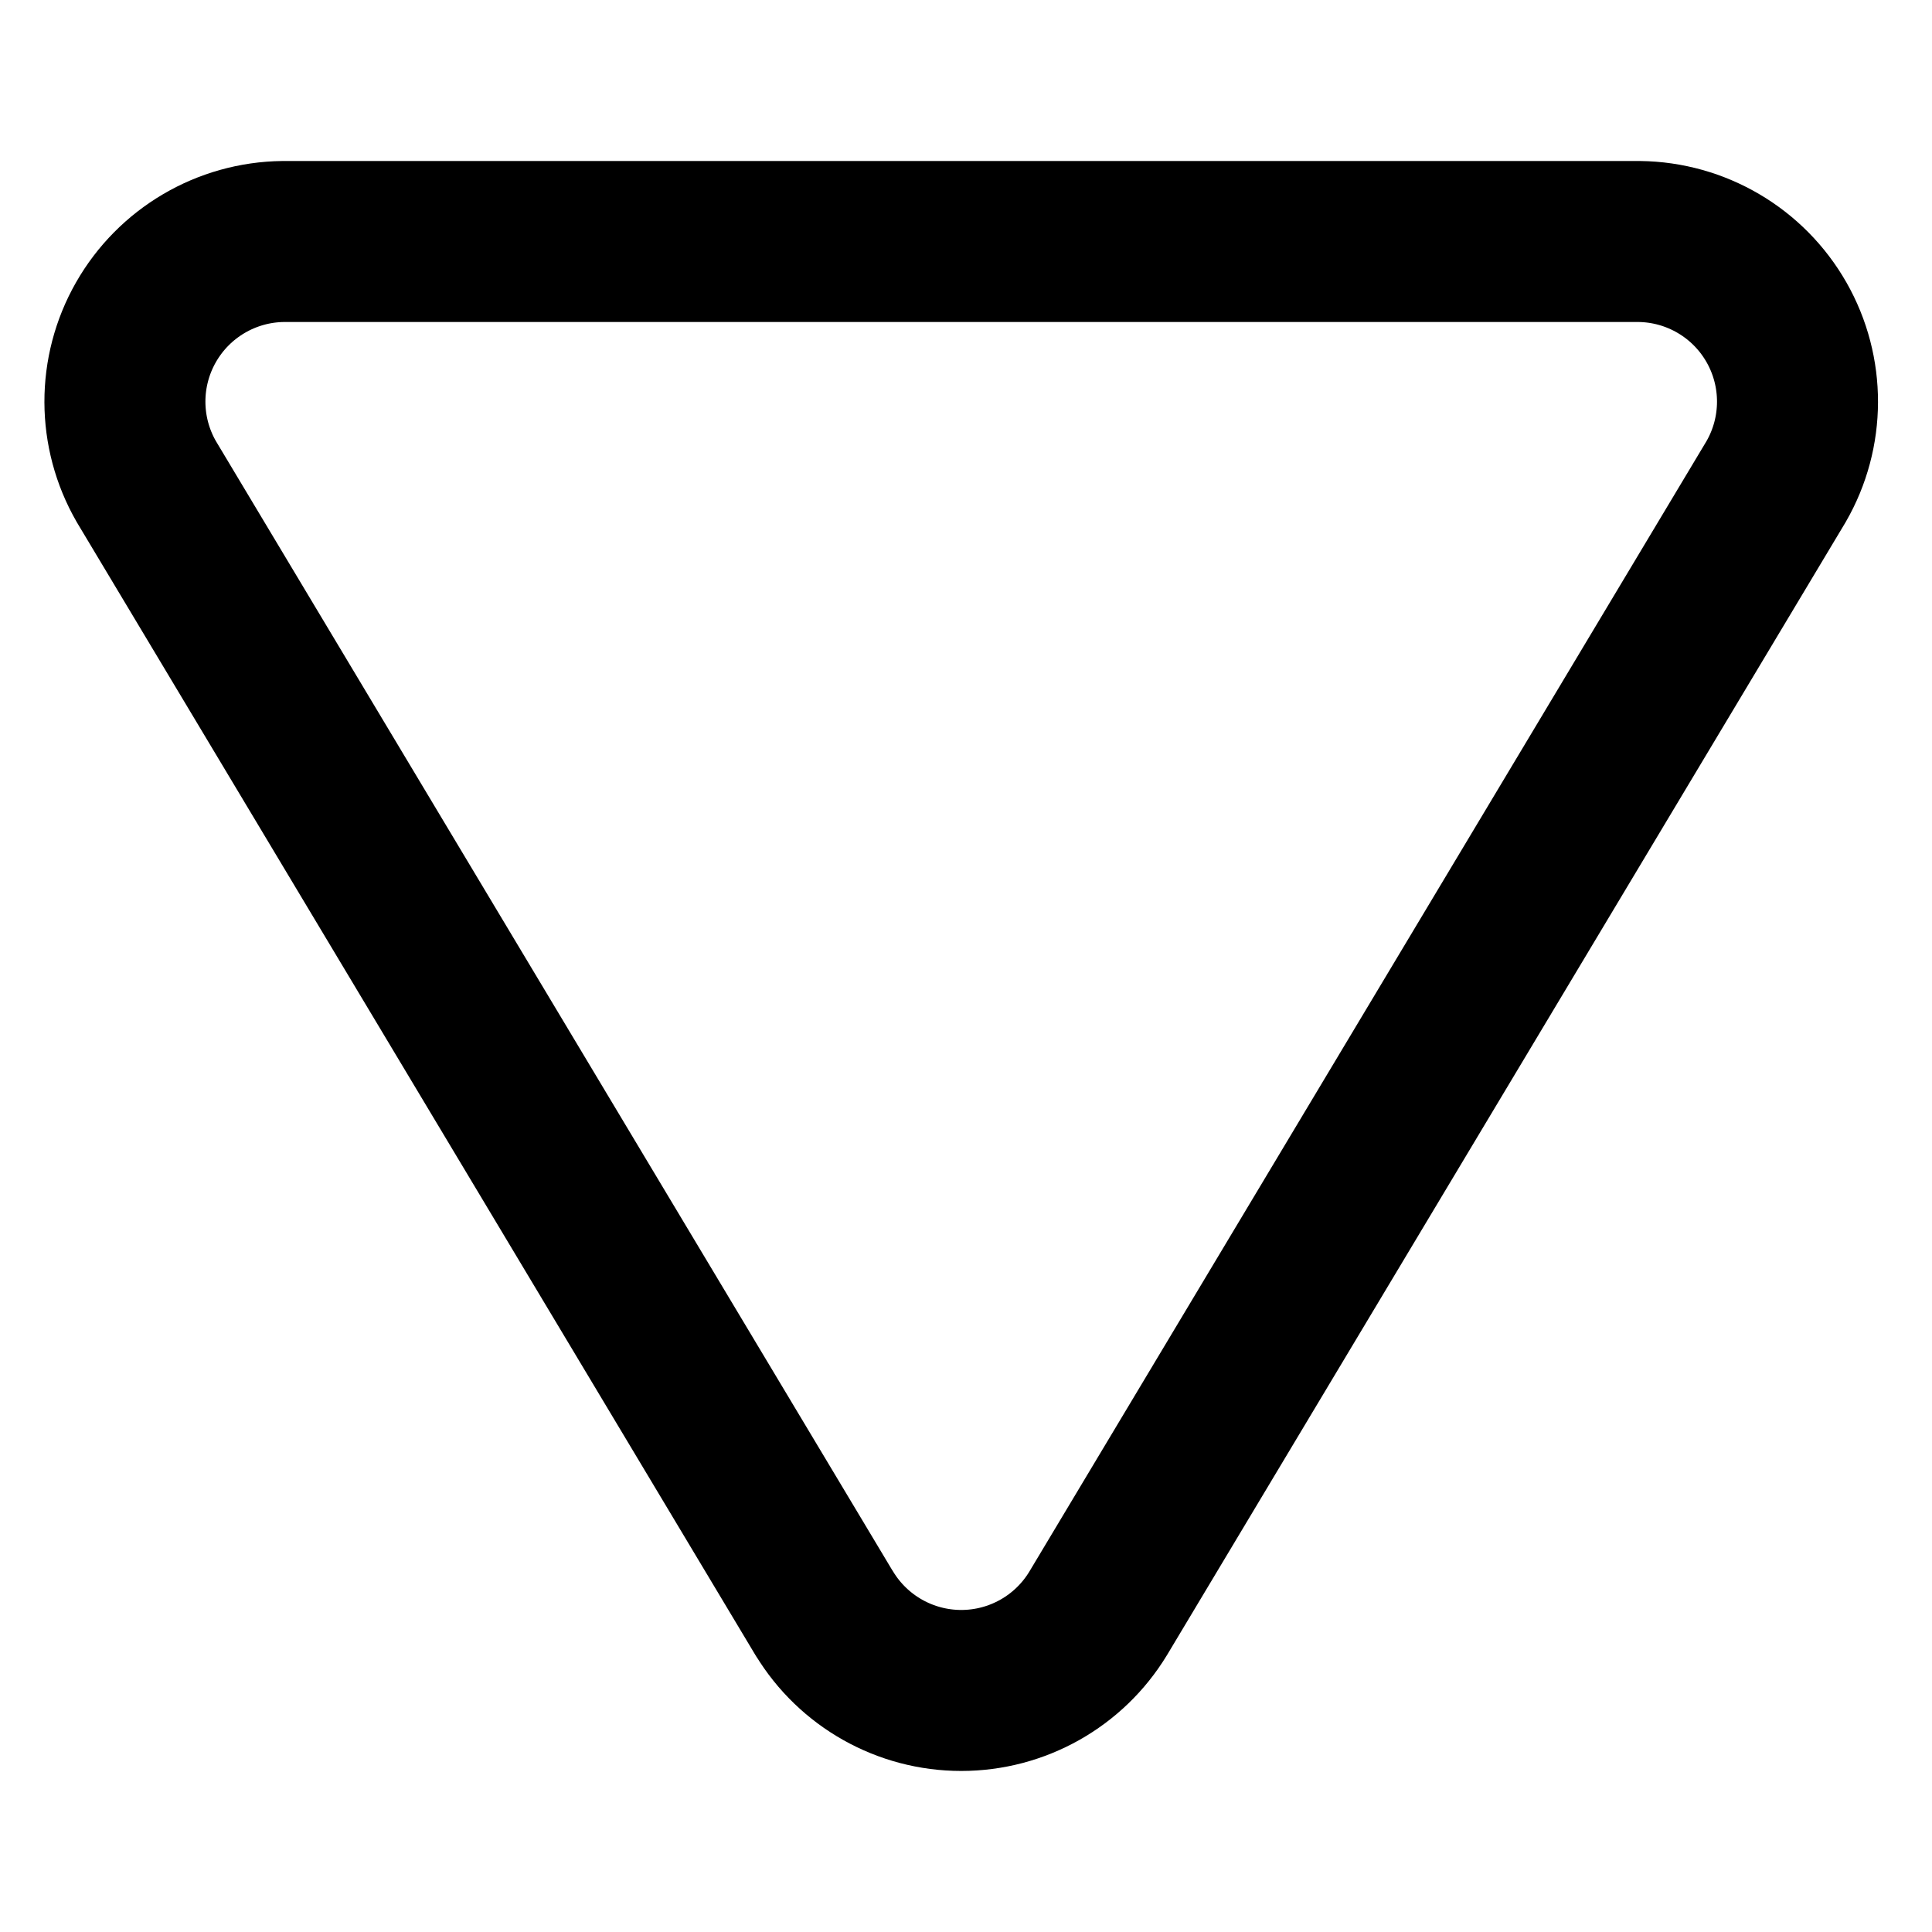
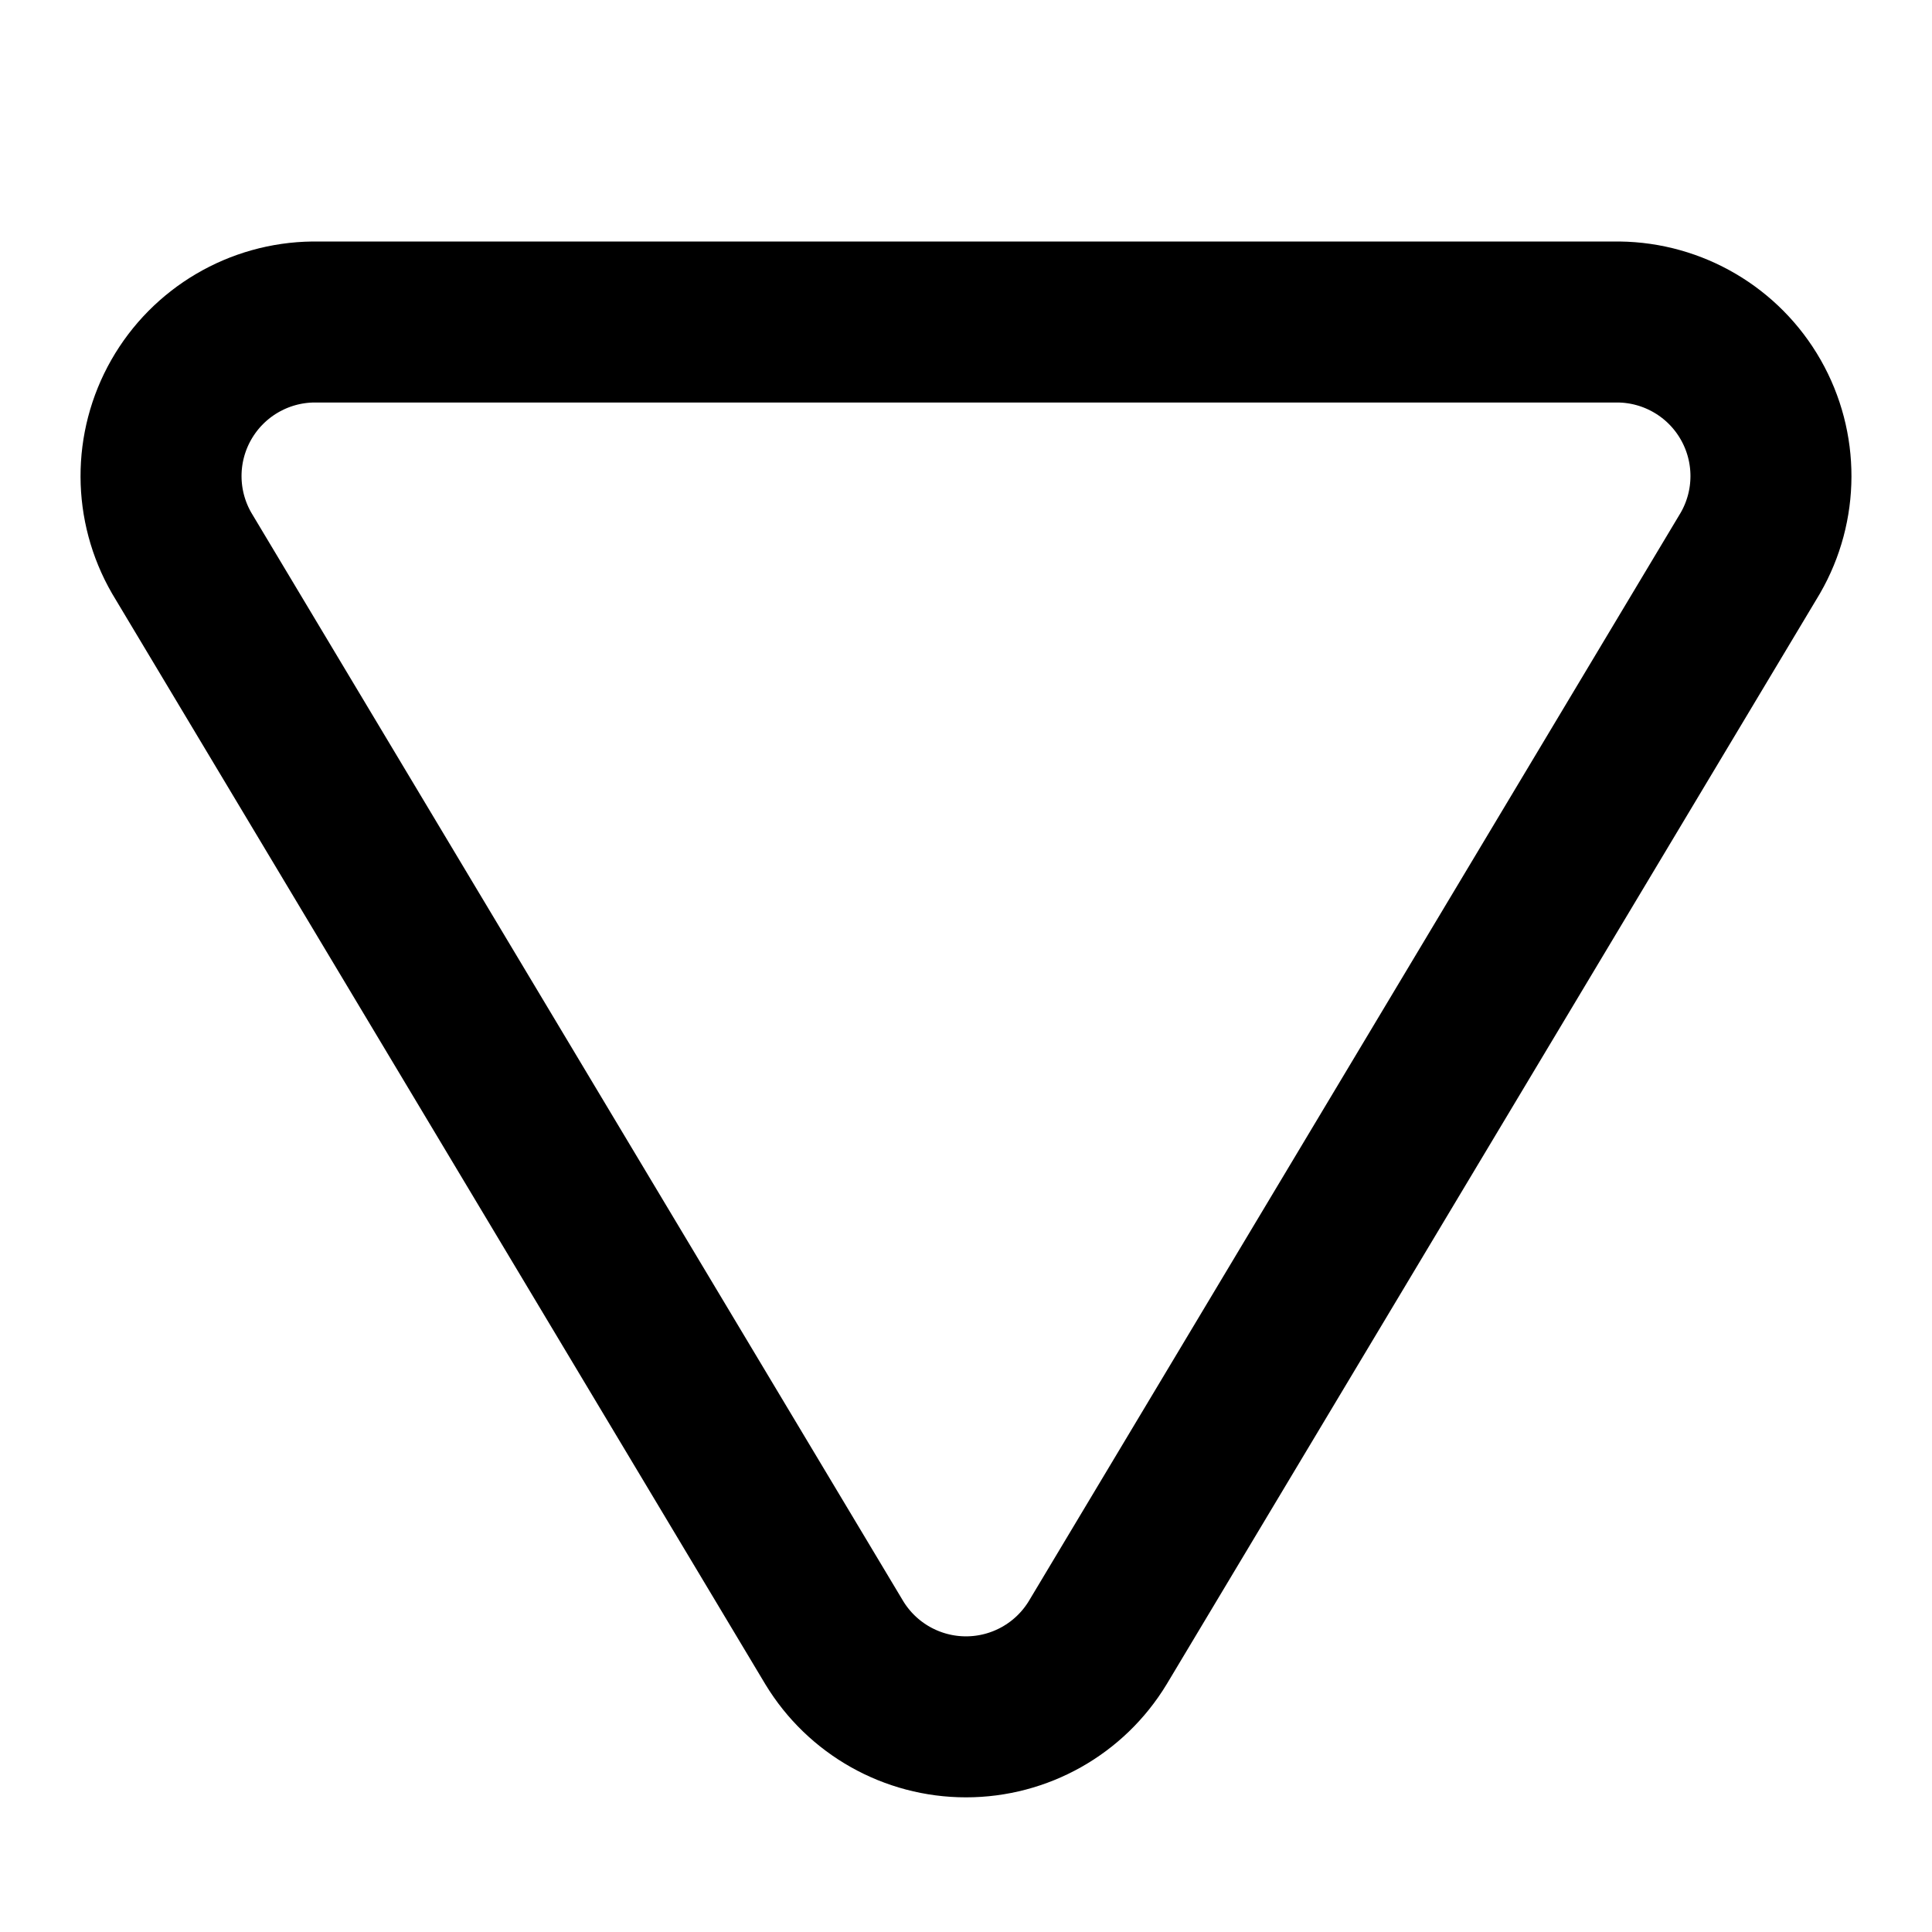
<svg xmlns="http://www.w3.org/2000/svg" width="24" height="24" viewBox="0 0 24 24" stroke-width="2" stroke="currentColor" fill="none" stroke-linecap="round" stroke-linejoin="round">
-   <path d="M10.24 20.043l-8.422 -14.06a1.989 1.989 0 0 1 1.7 -2.983h16.845a1.989 1.989 0 0 1 1.7 2.983l-8.422 14.06a1.989 1.989 0 0 1 -3.4 0z" />
+   <path d="M10.363 20.405l-8.106 -13.534a1.914 1.914 0 0 1 1.636 -2.871h16.214a1.914 1.914 0 0 1 1.636 2.871l-8.106 13.534a1.914 1.914 0 0 1 -3.274 0z" />
</svg>
